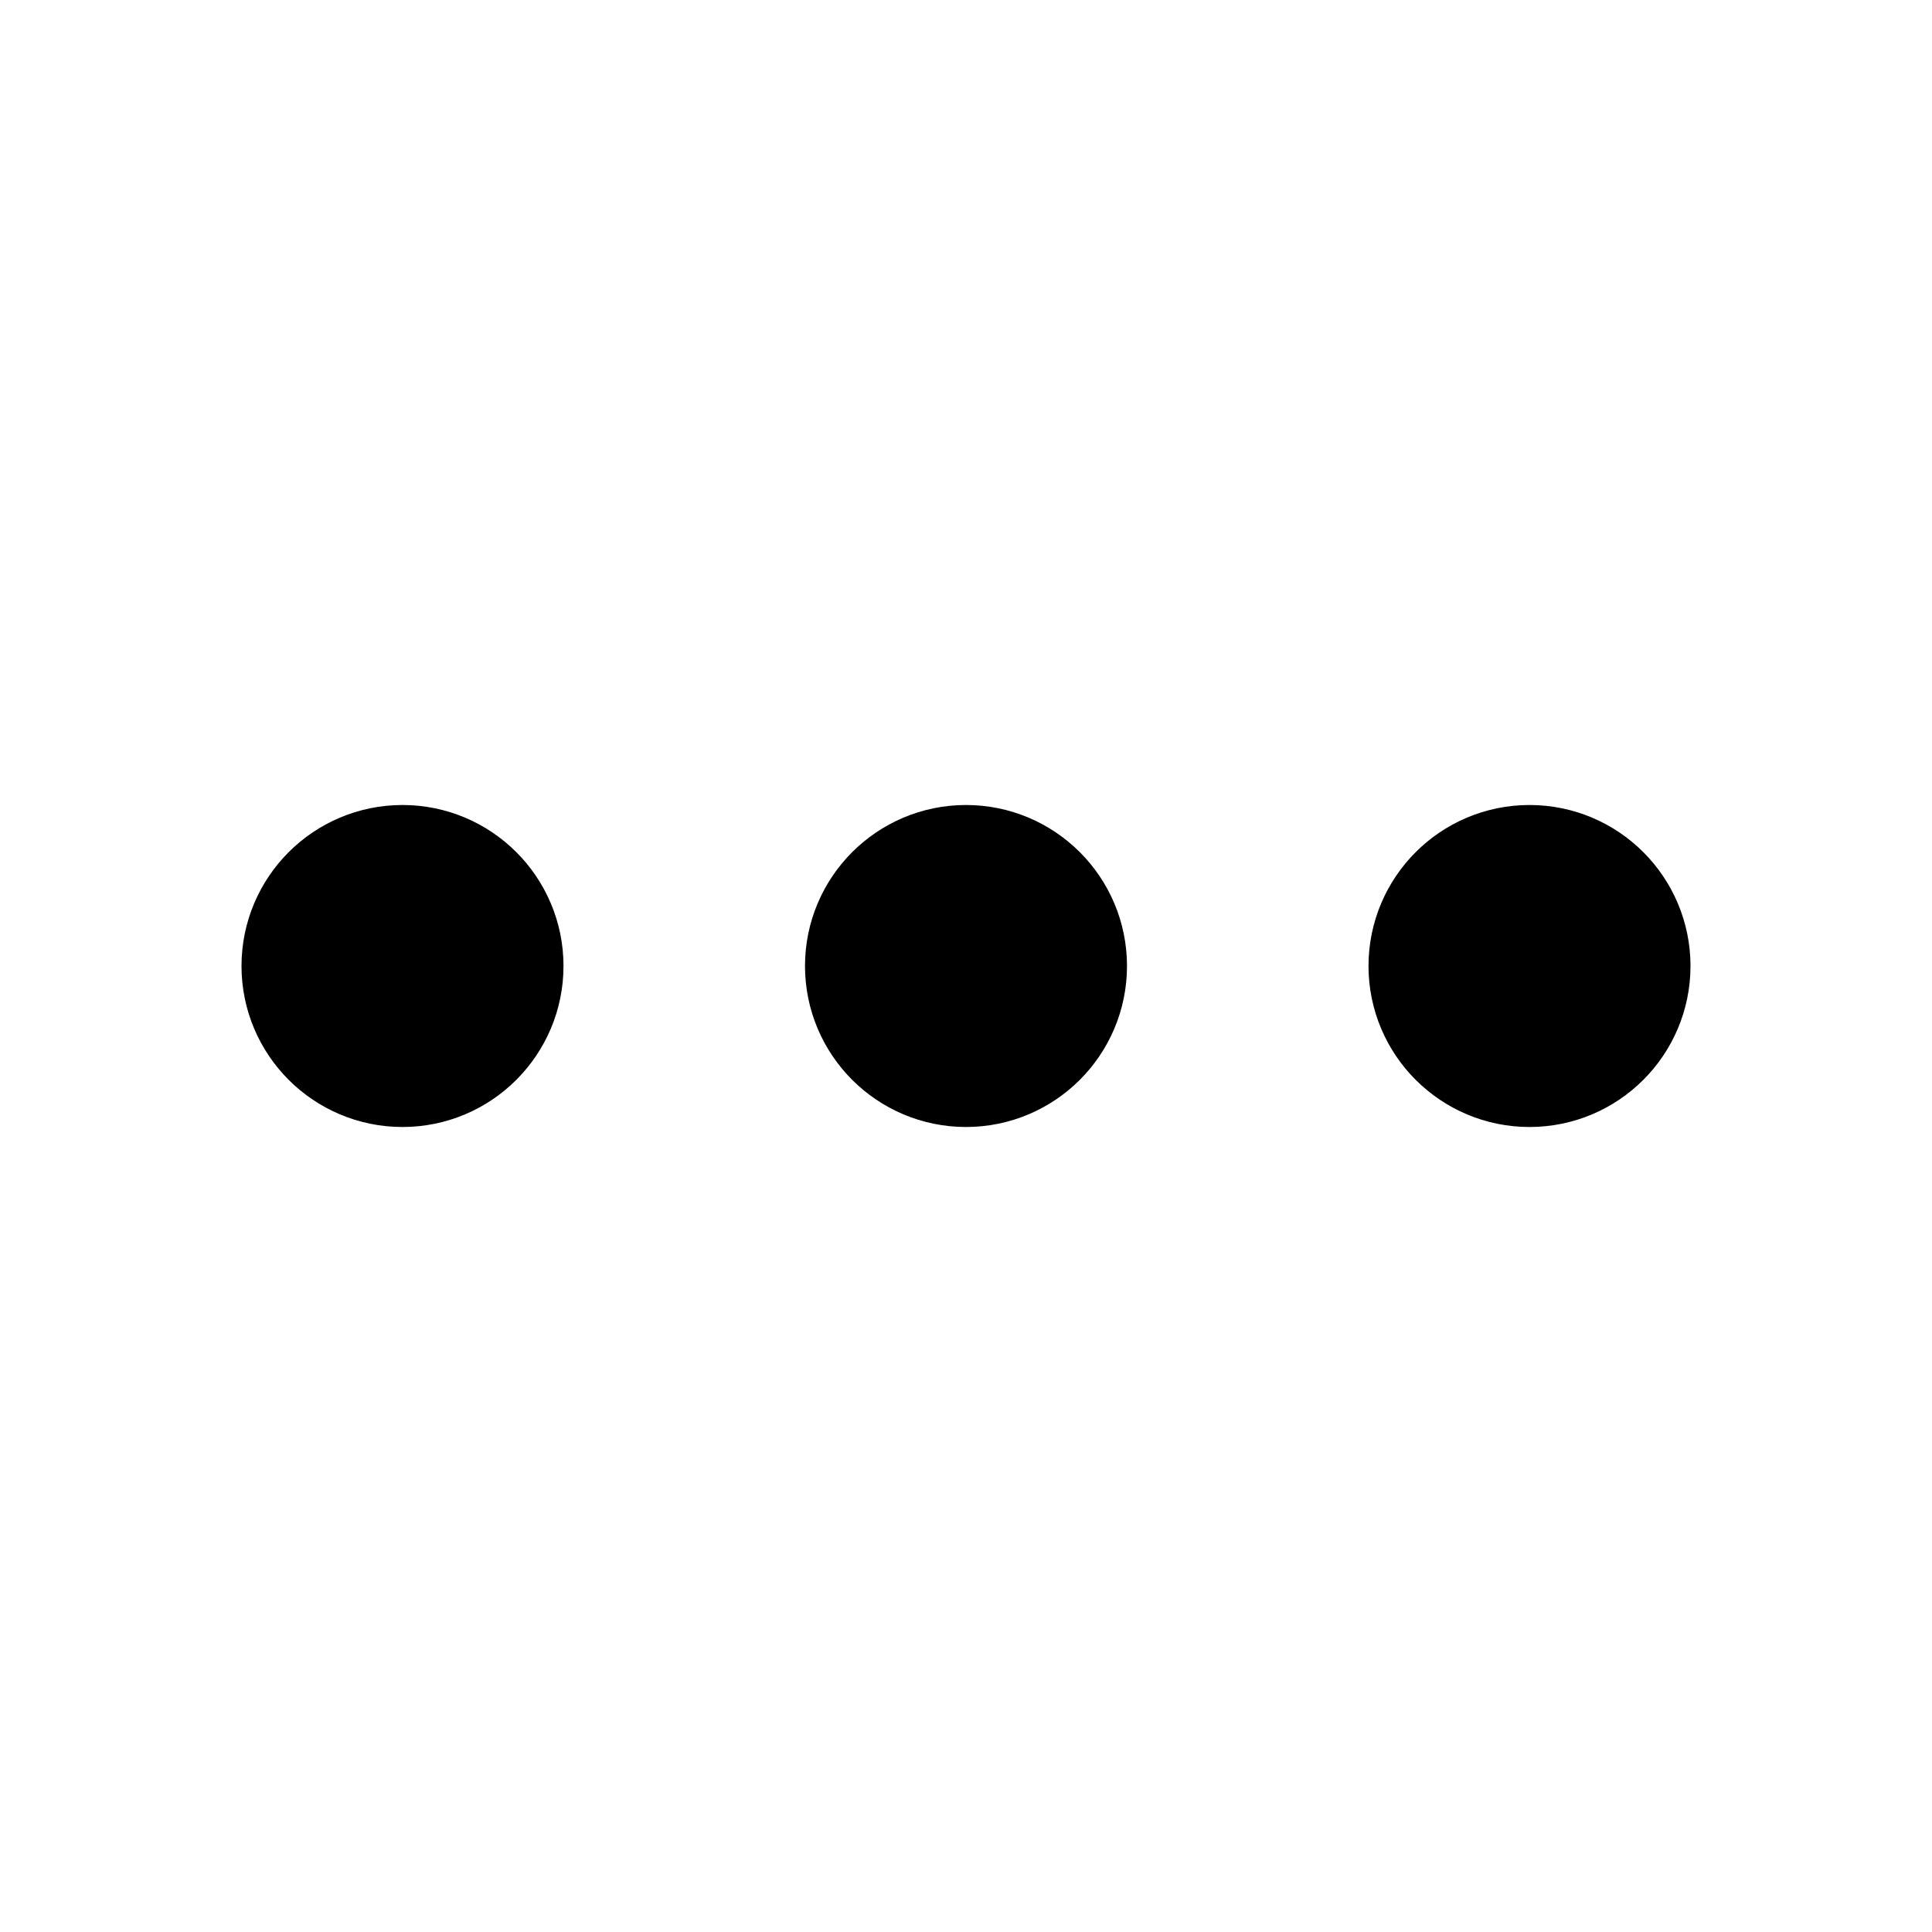
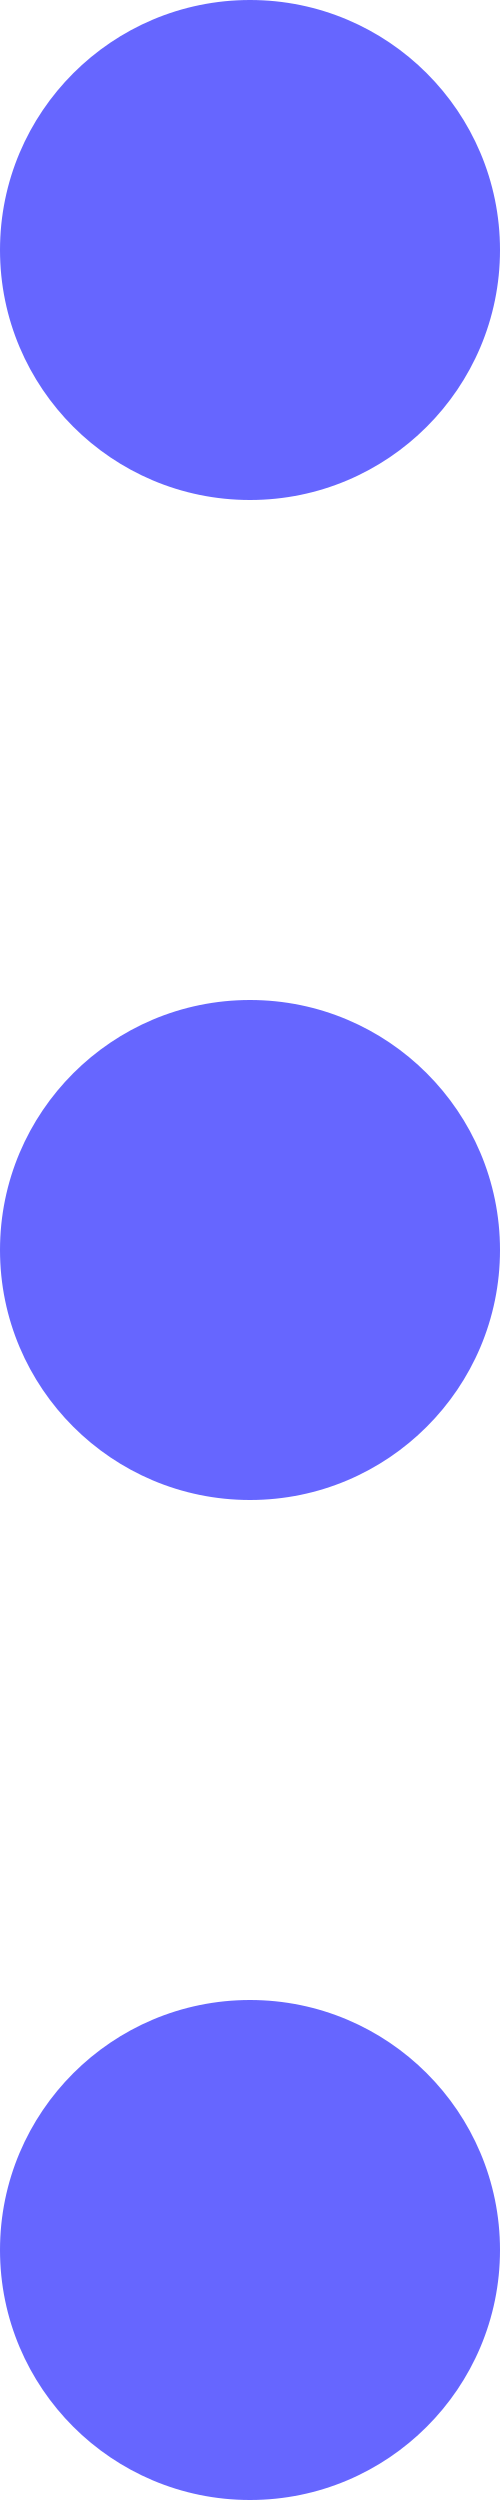
- <svg xmlns="http://www.w3.org/2000/svg" width="24" height="24" viewBox="0 0 24 24" fill="none">
-   <path d="M12 13C12.552 13 13 12.552 13 12C13 11.448 12.552 11 12 11C11.448 11 11 11.448 11 12C11 12.552 11.448 13 12 13Z" stroke="black" stroke-width="2" stroke-linecap="round" stroke-linejoin="round" />
-   <path d="M19 13C19.552 13 20 12.552 20 12C20 11.448 19.552 11 19 11C18.448 11 18 11.448 18 12C18 12.552 18.448 13 19 13Z" stroke="black" stroke-width="2" stroke-linecap="round" stroke-linejoin="round" />
-   <path d="M5 13C5.552 13 6 12.552 6 12C6 11.448 5.552 11 5 11C4.448 11 4 11.448 4 12C4 12.552 4.448 13 5 13Z" stroke="black" stroke-width="2" stroke-linecap="round" stroke-linejoin="round" />
+ <svg xmlns="http://www.w3.org/2000/svg" width="3" height="15" viewBox="0 0 3 15" fill="none">
+   <path d="M3 1.5C3 2.328 2.328 3 1.5 3C0.672 3 0 2.328 0 1.5C0 0.672 0.672 0 1.5 0C2.328 0 3 0.672 3 1.5Z" fill="#6666FF" />
+   <path d="M3 7.5C3 8.328 2.328 9 1.5 9C0.672 9 0 8.328 0 7.5C0 6.672 0.672 6 1.5 6C2.328 6 3 6.672 3 7.5Z" fill="#6666FF" />
+   <path d="M3 13.5C3 14.328 2.328 15 1.5 15C0.672 15 0 14.328 0 13.5C0 12.672 0.672 12 1.5 12C2.328 12 3 12.672 3 13.5Z" fill="#6666FF" />
</svg>
